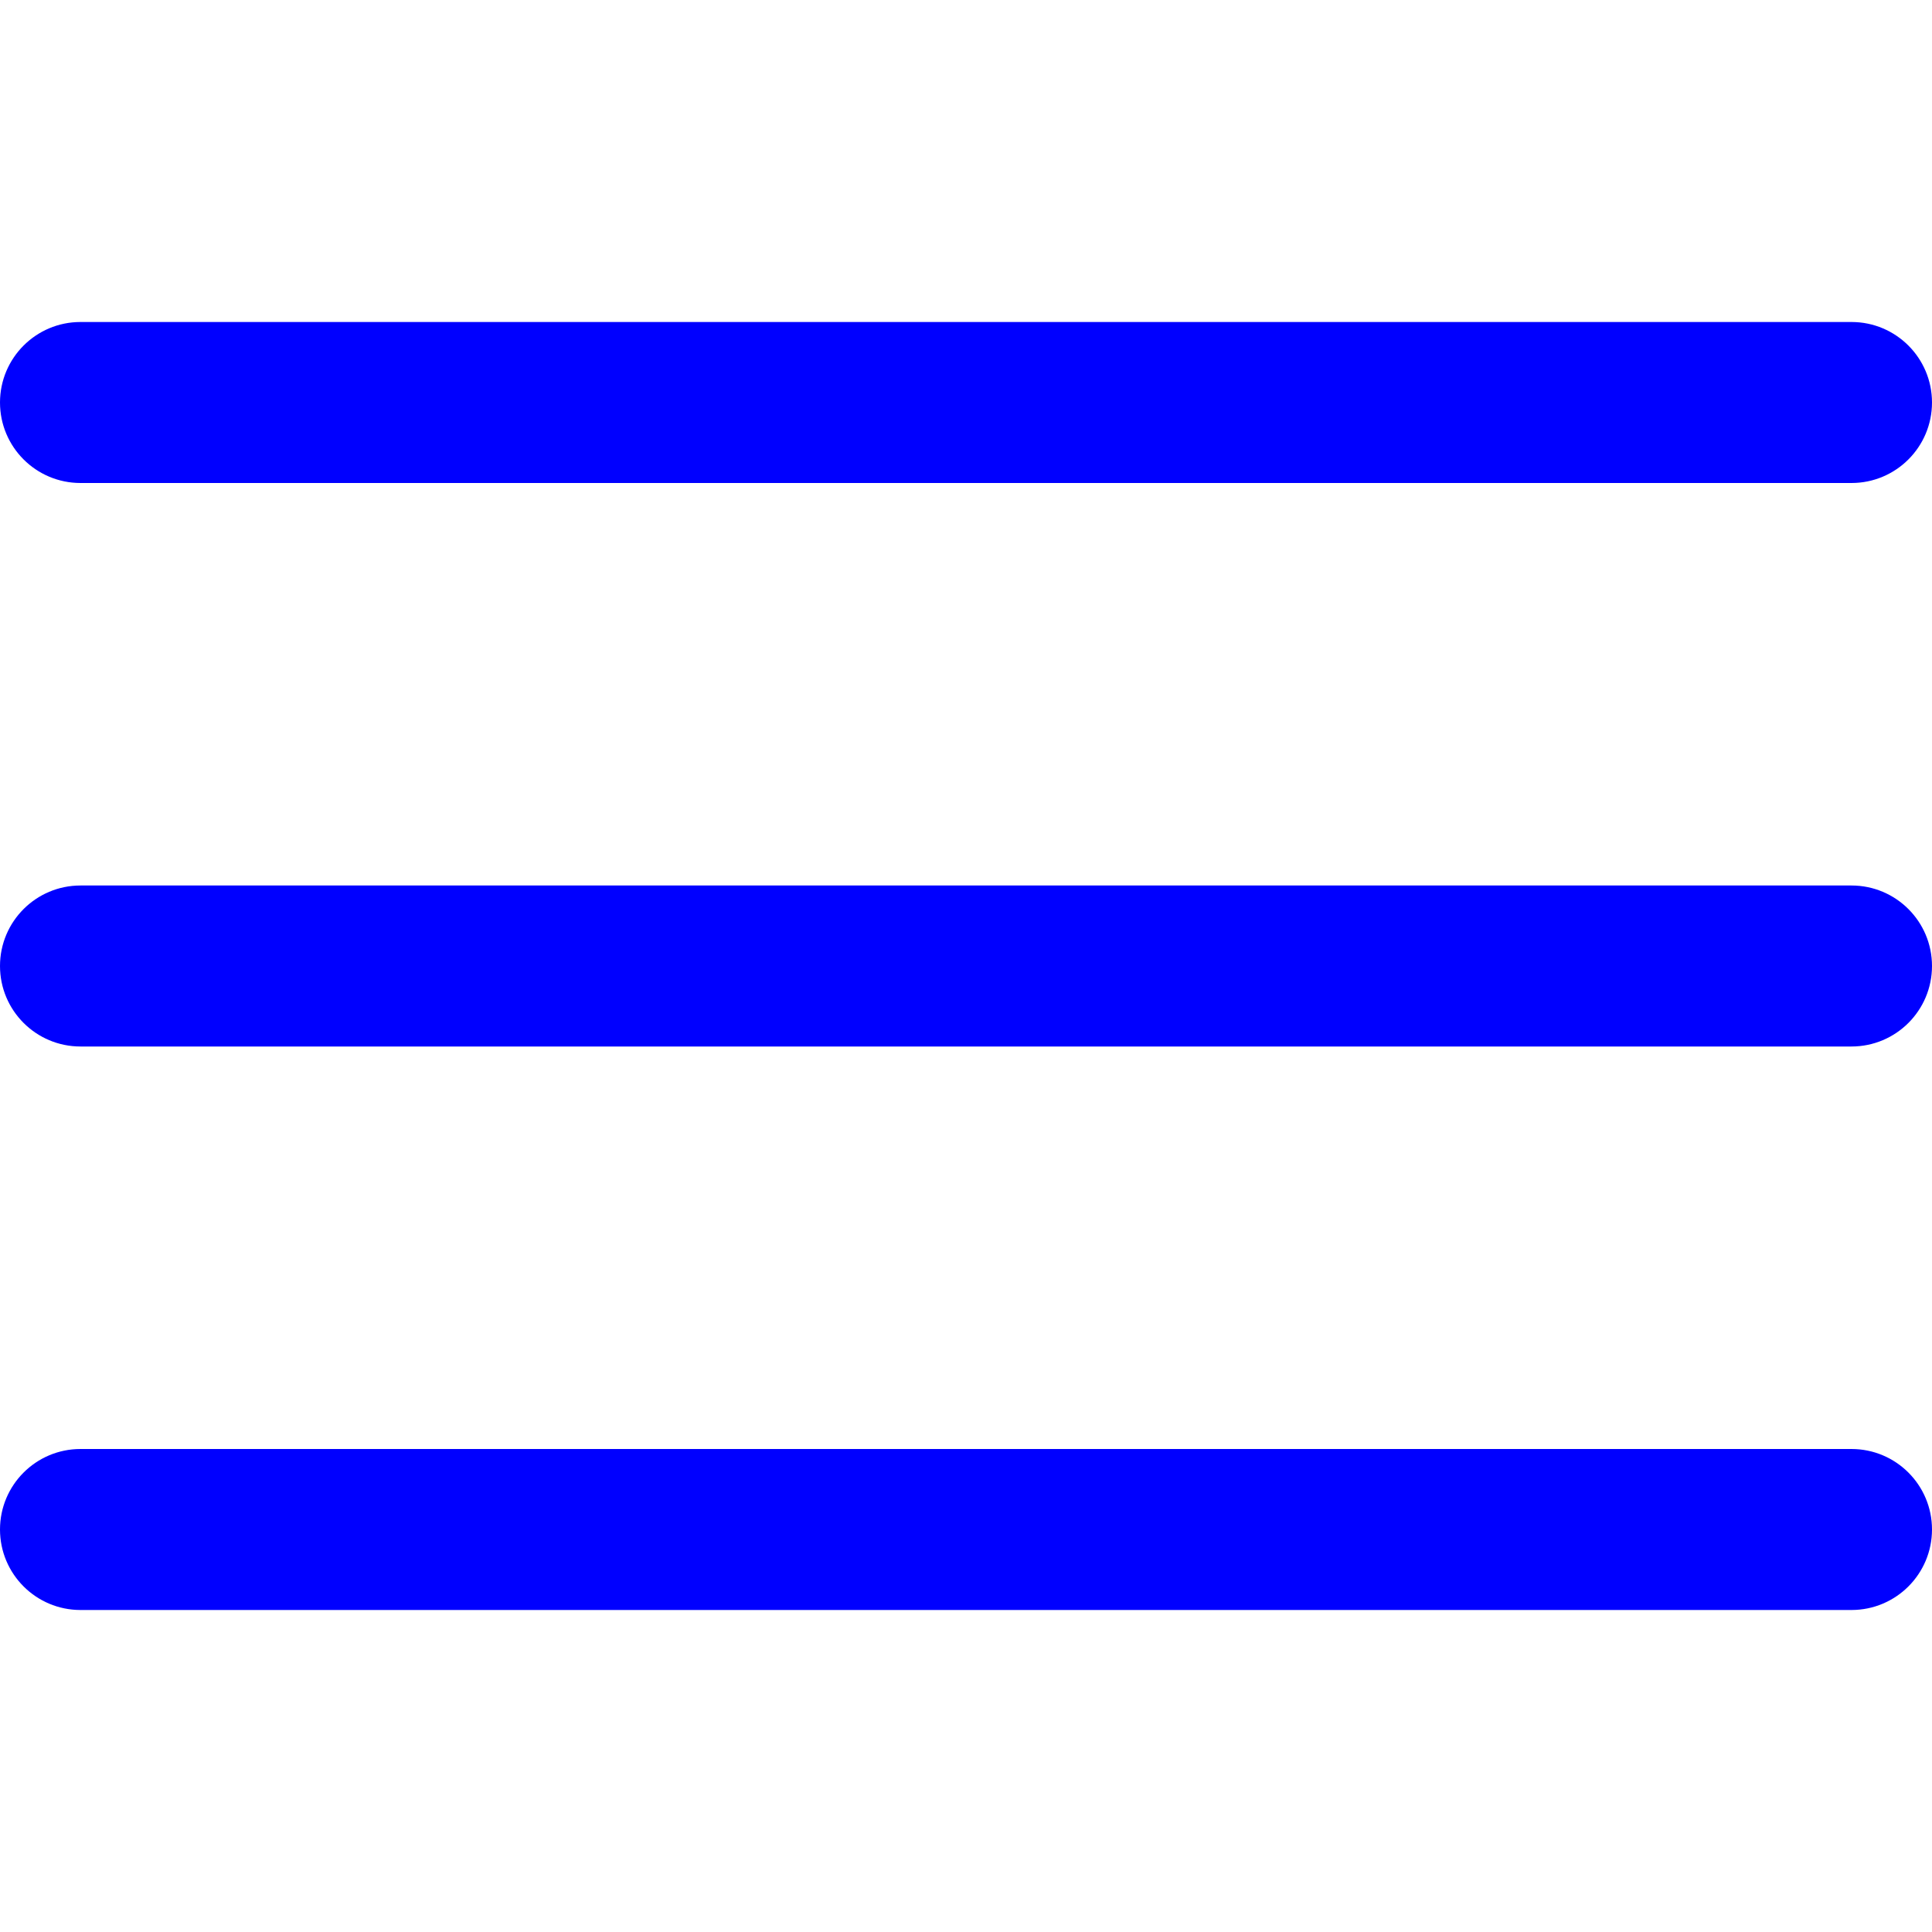
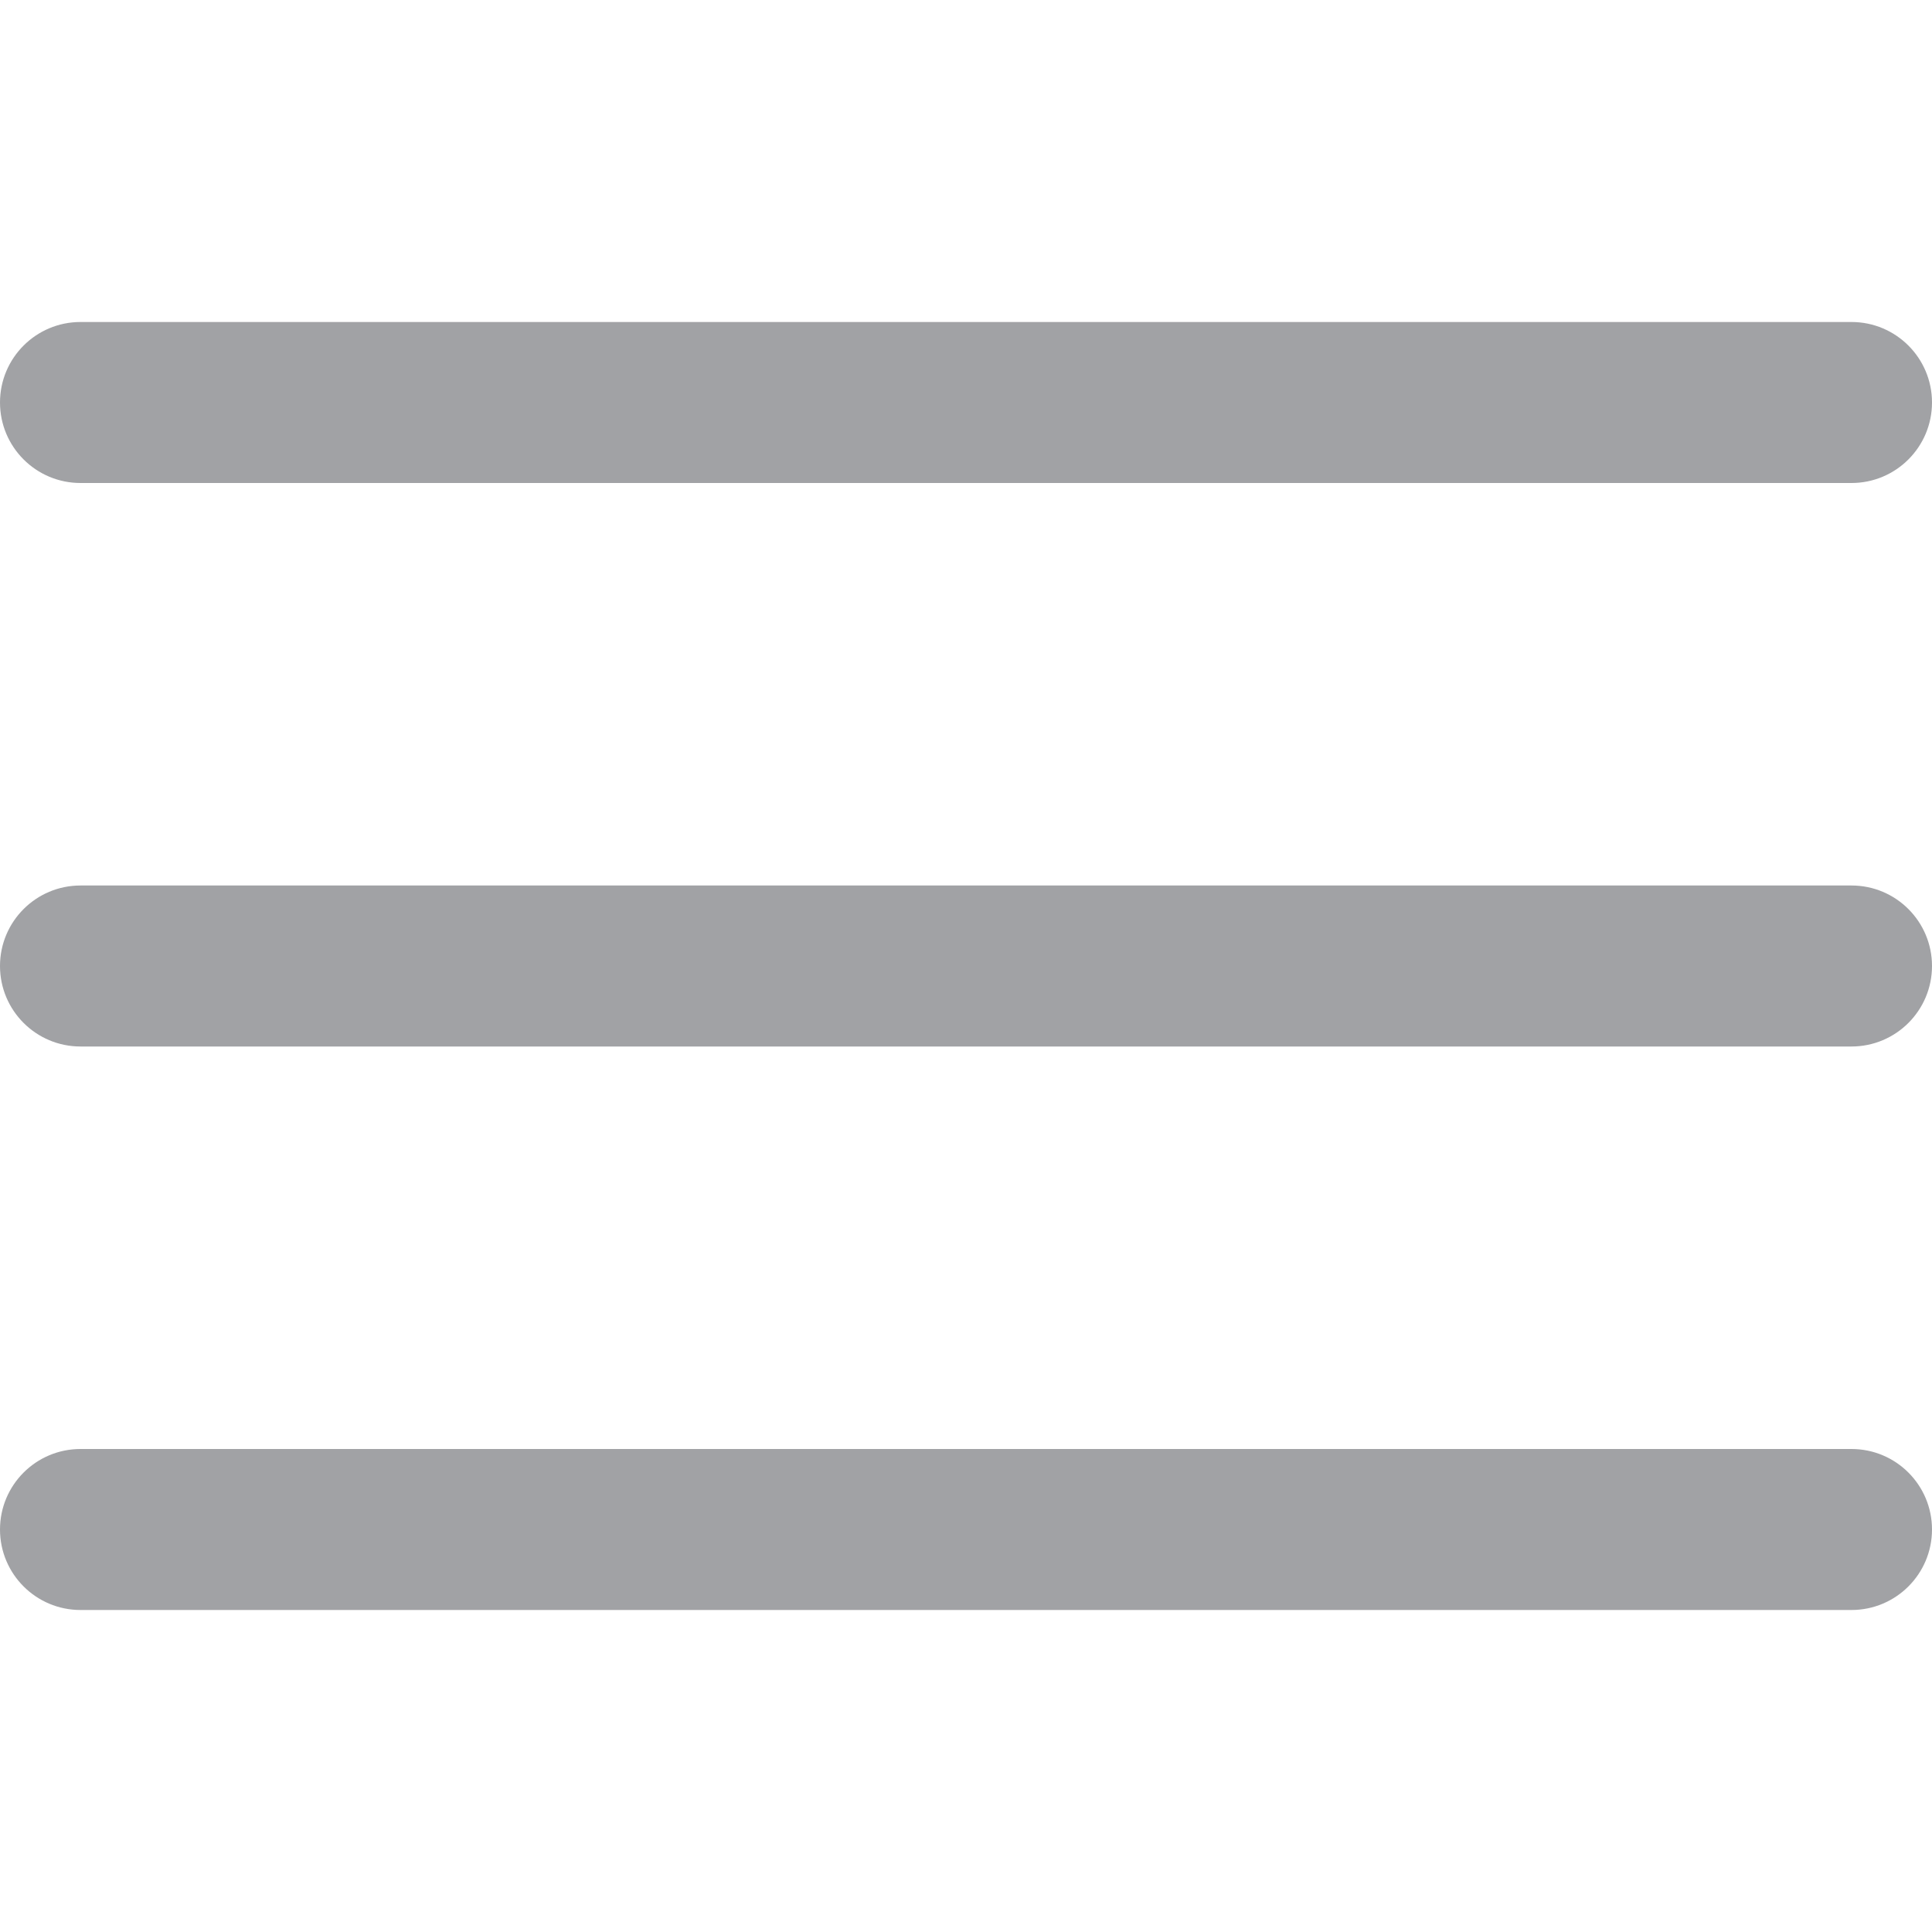
- <svg xmlns="http://www.w3.org/2000/svg" fill="blue" id="Outline" viewBox="0 0 24 24" width="512" height="512">
+ <svg xmlns="http://www.w3.org/2000/svg" fill="#a1a2a5" id="Outline" viewBox="0 0 24 24" width="512" height="512">
  <rect y="11" width="24" height="2" rx="1" />
  <rect y="4" width="24" height="2" rx="1" />
  <rect y="18" width="24" height="2" rx="1" />
</svg>
